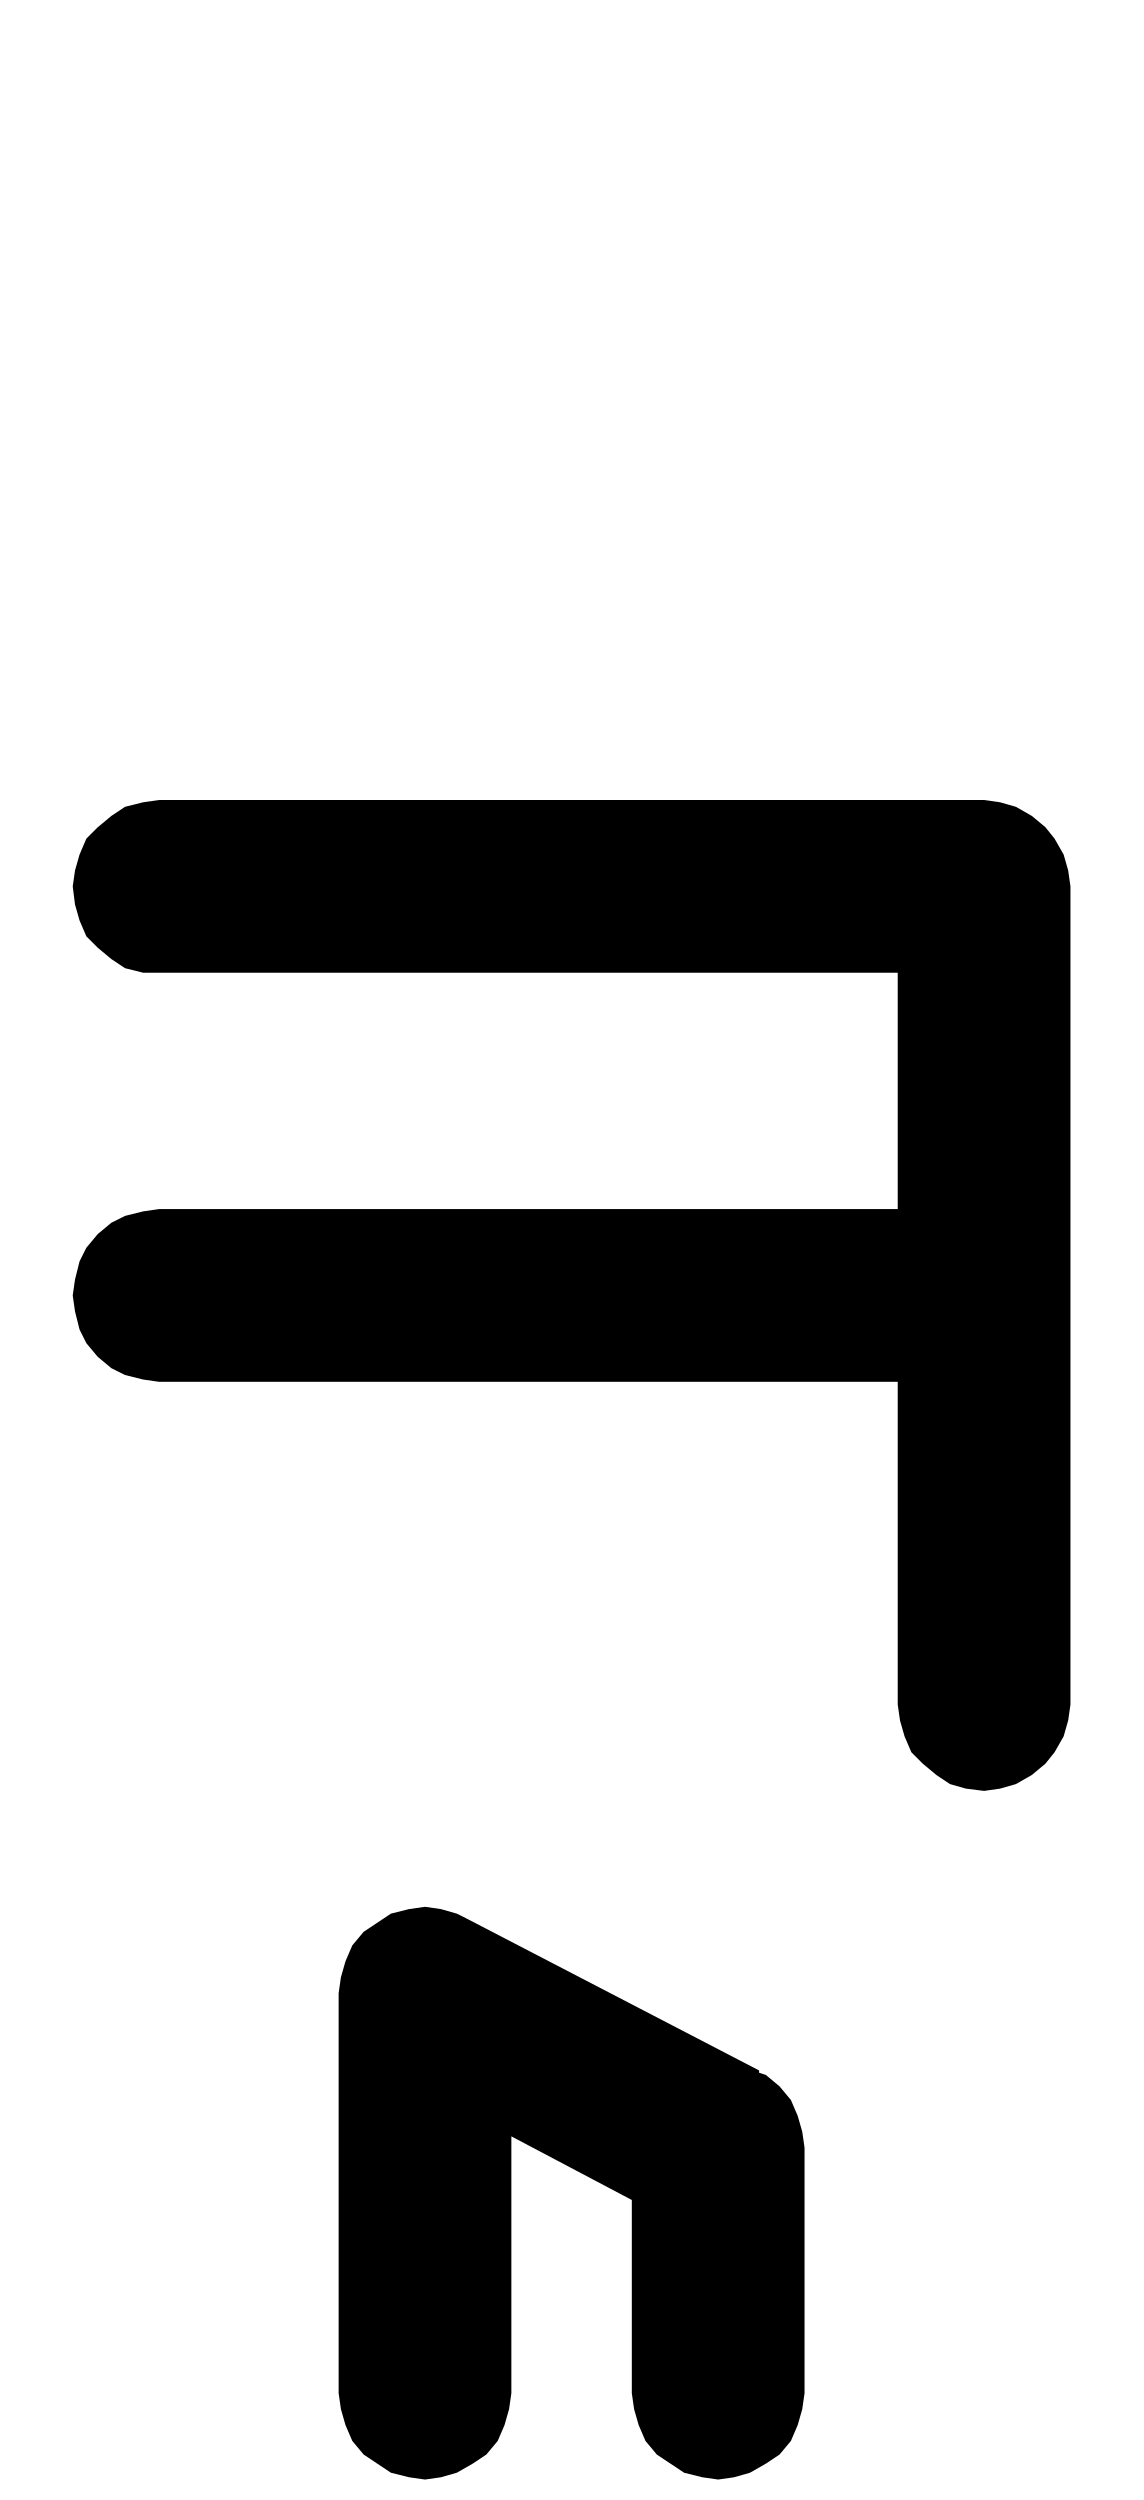
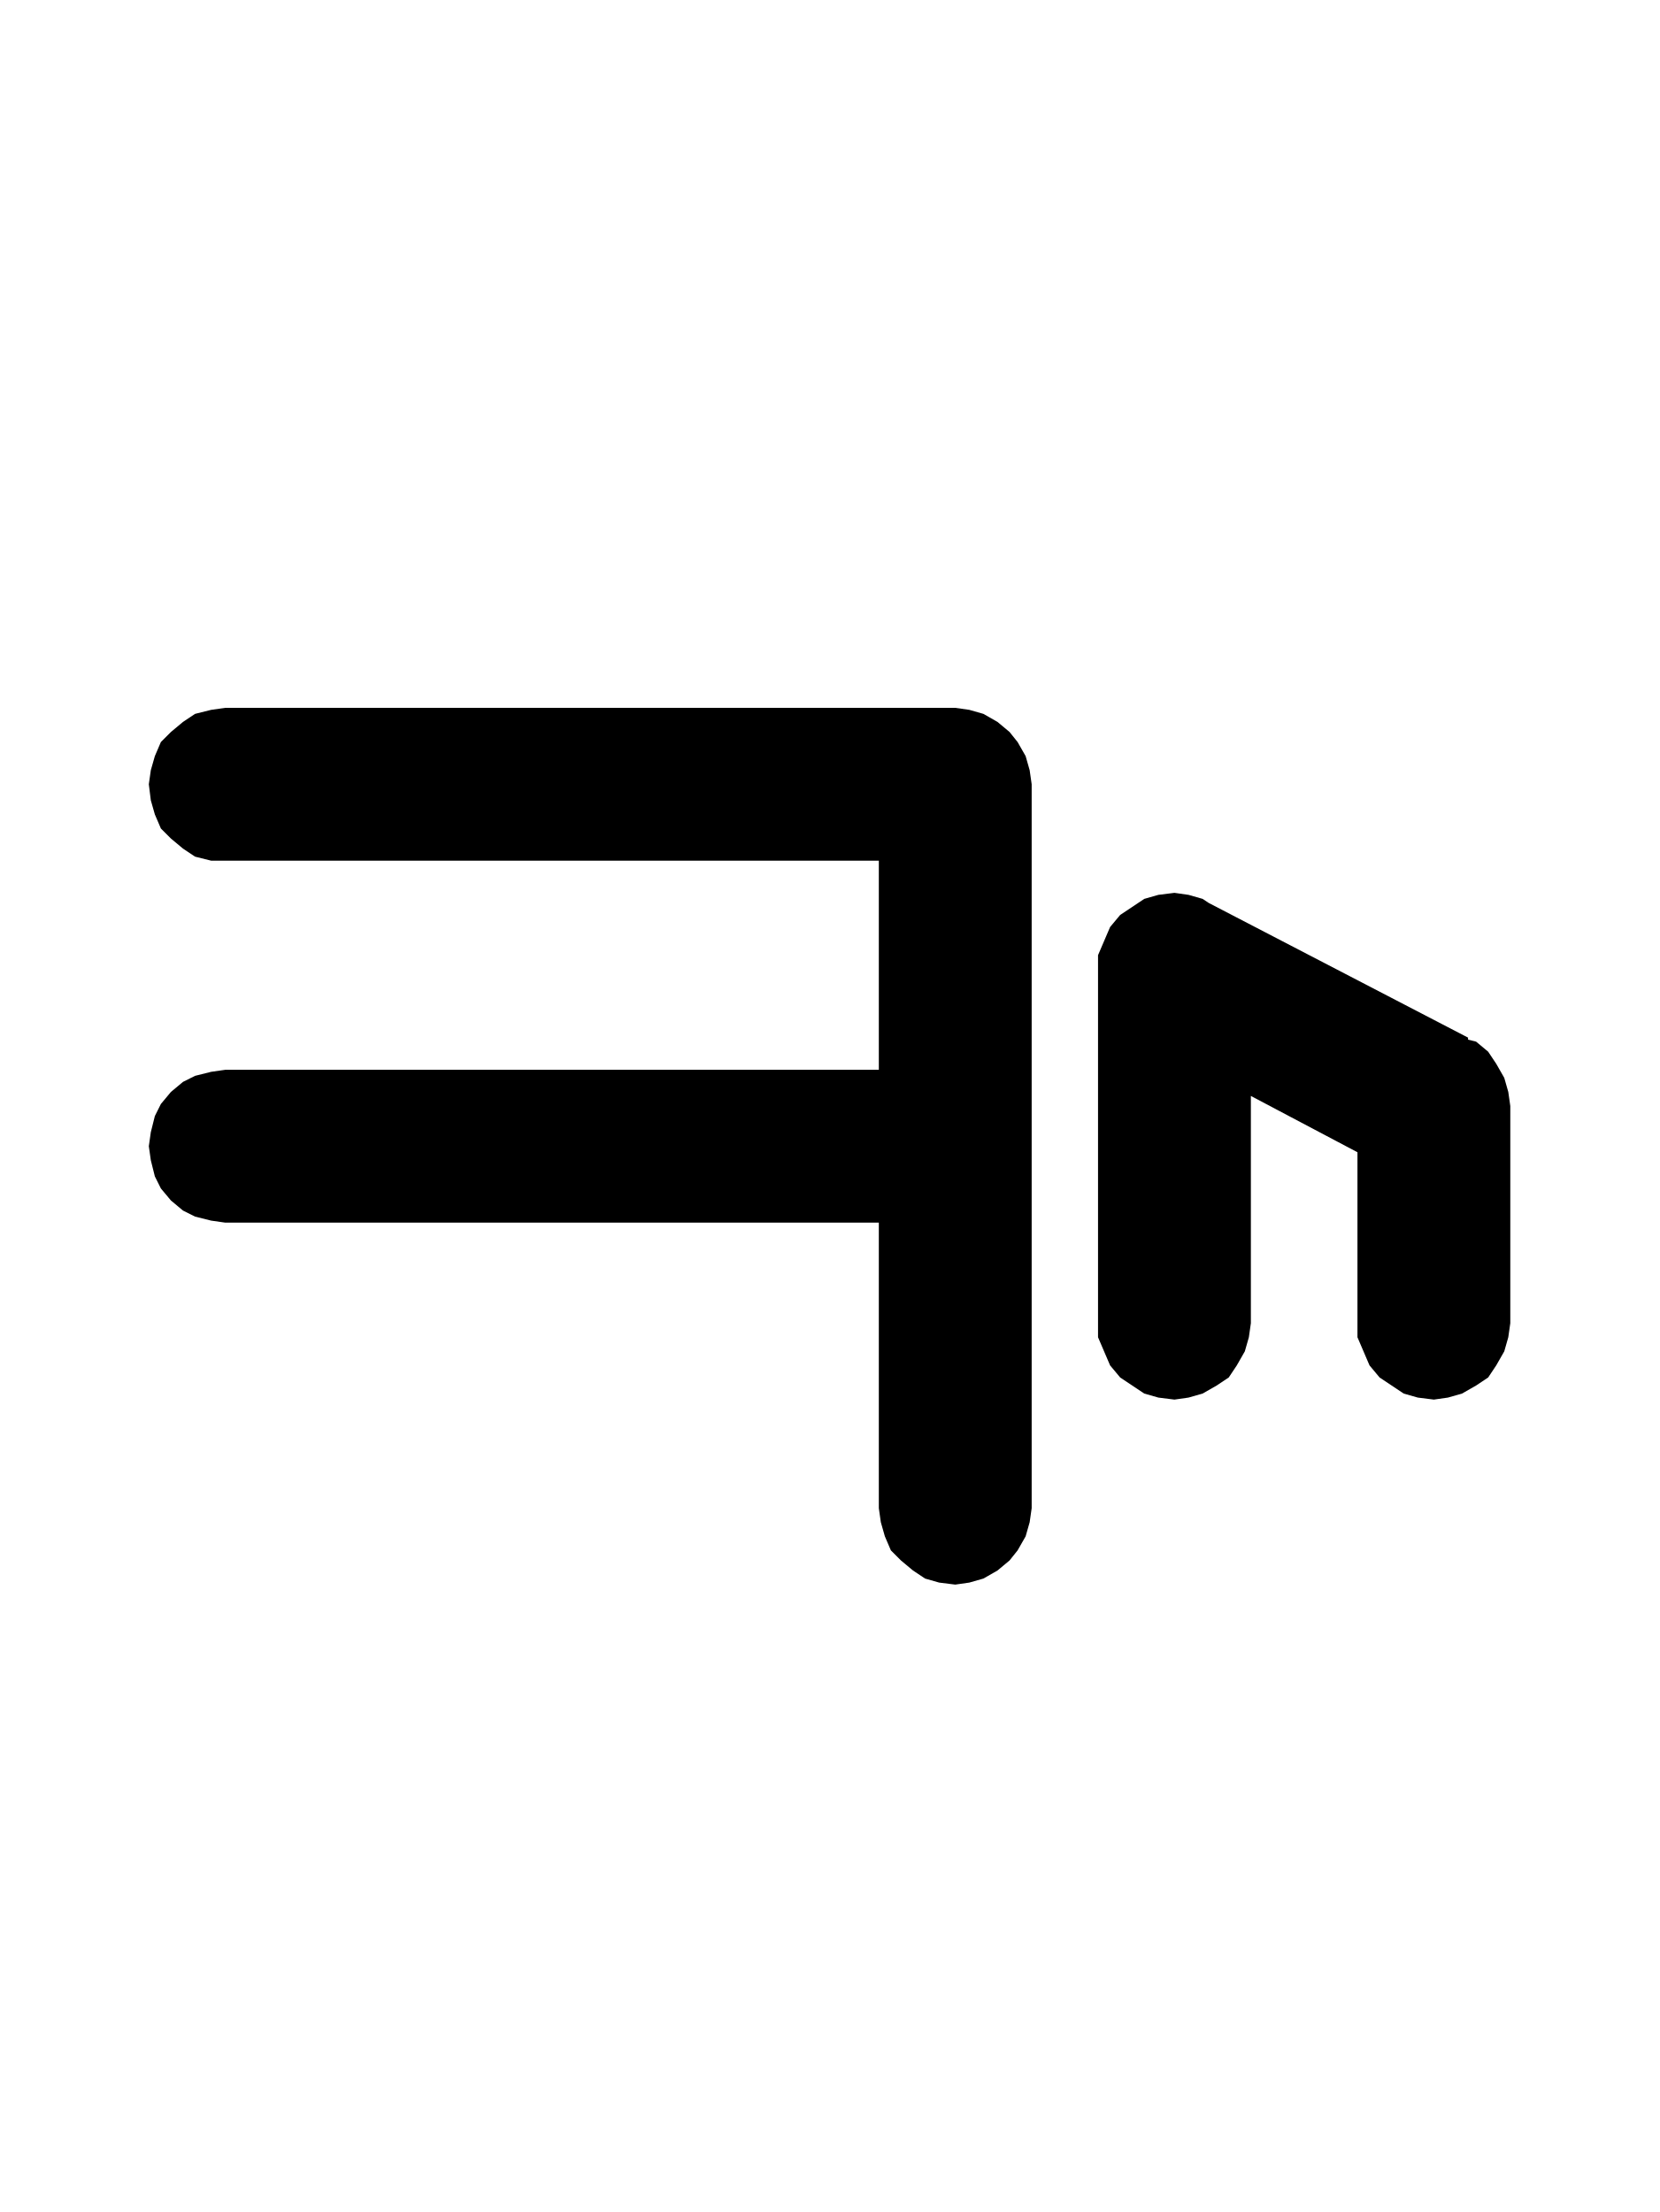
- <svg xmlns="http://www.w3.org/2000/svg" viewBox="0 -900 503 1100">
-   <path transform="scale(1,-1)" fill="currentColor" d="M70 548H433L440 547L447 545L454 541L460 536L464 531L468 524L470 517L471 510V150L470 143L468 136L464 129L460 124L454 119L447 115L440 113L433 112L425 113L418 115L412 119L406 124L401 129L398 136L396 143L395 150V292H70L63 293L55 295L49 298L43 303L38 309L35 315L33 323L32 330L33 337L35 345L38 351L43 357L49 362L55 365L63 367L70 368H395V472H70H63L55 474L49 478L43 483L38 488L35 495L33 502L32 510L33 517L35 524L38 531L43 536L49 541L55 545L63 547ZM149 -153V23L150 30L152 37L155 44L160 50L166 54L172 58L180 60L187 61L194 60L201 58L205 56L334 -11V-12L337 -13L343 -18L348 -24L351 -31L353 -38L354 -45V-153L353 -160L351 -167L348 -174L343 -180L337 -184L330 -188L323 -190L316 -191L309 -190L301 -188L295 -184L289 -180L284 -174L281 -167L279 -160L278 -153V-68L225 -40V-153L224 -160L222 -167L219 -174L214 -180L208 -184L201 -188L194 -190L187 -191L180 -190L172 -188L166 -184L160 -180L155 -174L152 -167L150 -160Z" />
+ <svg xmlns="http://www.w3.org/2000/svg" viewBox="0 -900 825 1100">
+   <path transform="scale(1,-1)" fill="currentColor" d="M112 548H475L482 547L489 545L496 541L502 536L506 531L510 524L512 517L513 510V150L512 143L510 136L506 129L502 124L496 119L489 115L482 113L475 112L467 113L460 115L454 119L448 124L443 129L440 136L438 143L437 150V292H112L105 293L97 295L91 298L85 303L80 309L77 315L75 323L74 330L75 337L77 345L80 351L85 357L91 362L97 365L105 367L112 368H437V472H112H105L97 474L91 478L85 483L80 488L77 495L75 502L74 510L75 517L77 524L80 531L85 536L91 541L97 545L105 547ZM546 242V418V425L549 432L552 439L557 445L563 449L569 453L576 455L584 456L591 455L598 453L601 451L730 384V383L734 382L740 377L744 371L748 364L750 357L751 350V242L750 235L748 228L744 221L740 215L734 211L727 207L720 205L713 204L705 205L698 207L692 211L686 215L681 221L678 228L675 235V242V327L622 355V242L621 235L619 228L615 221L611 215L605 211L598 207L591 205L584 204L576 205L569 207L563 211L557 215L552 221L549 228L546 235Z" />
</svg>
